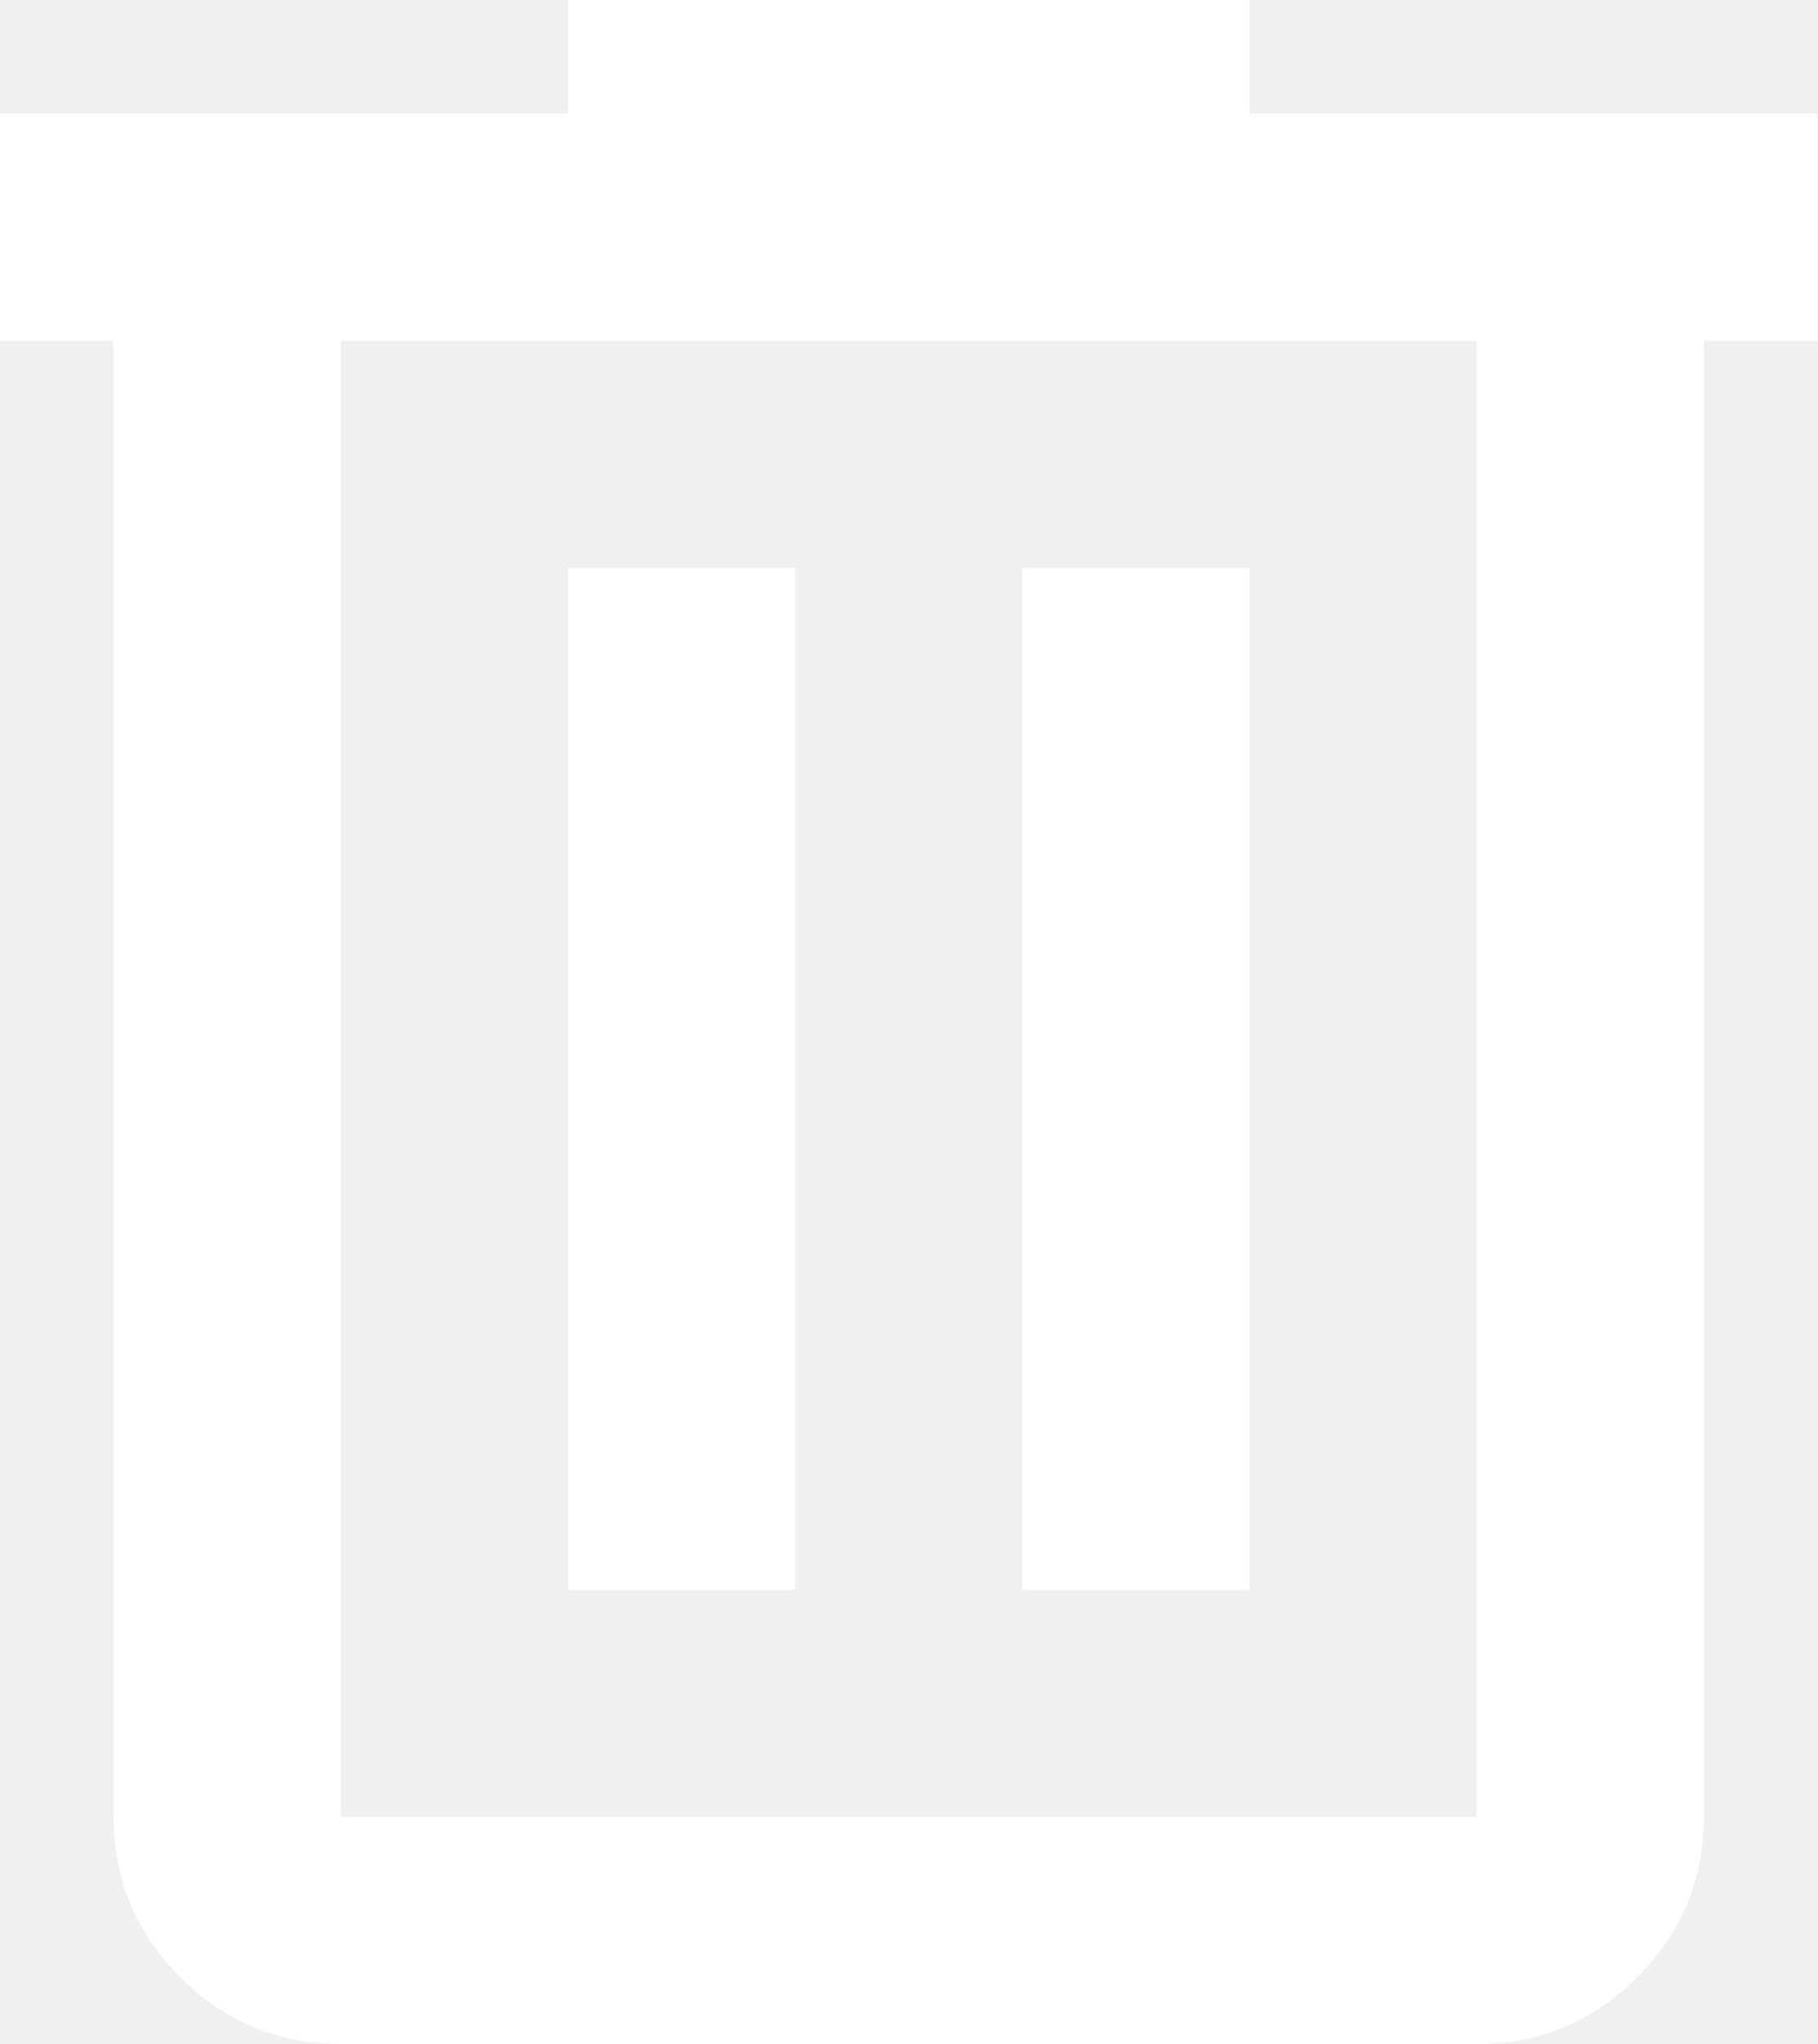
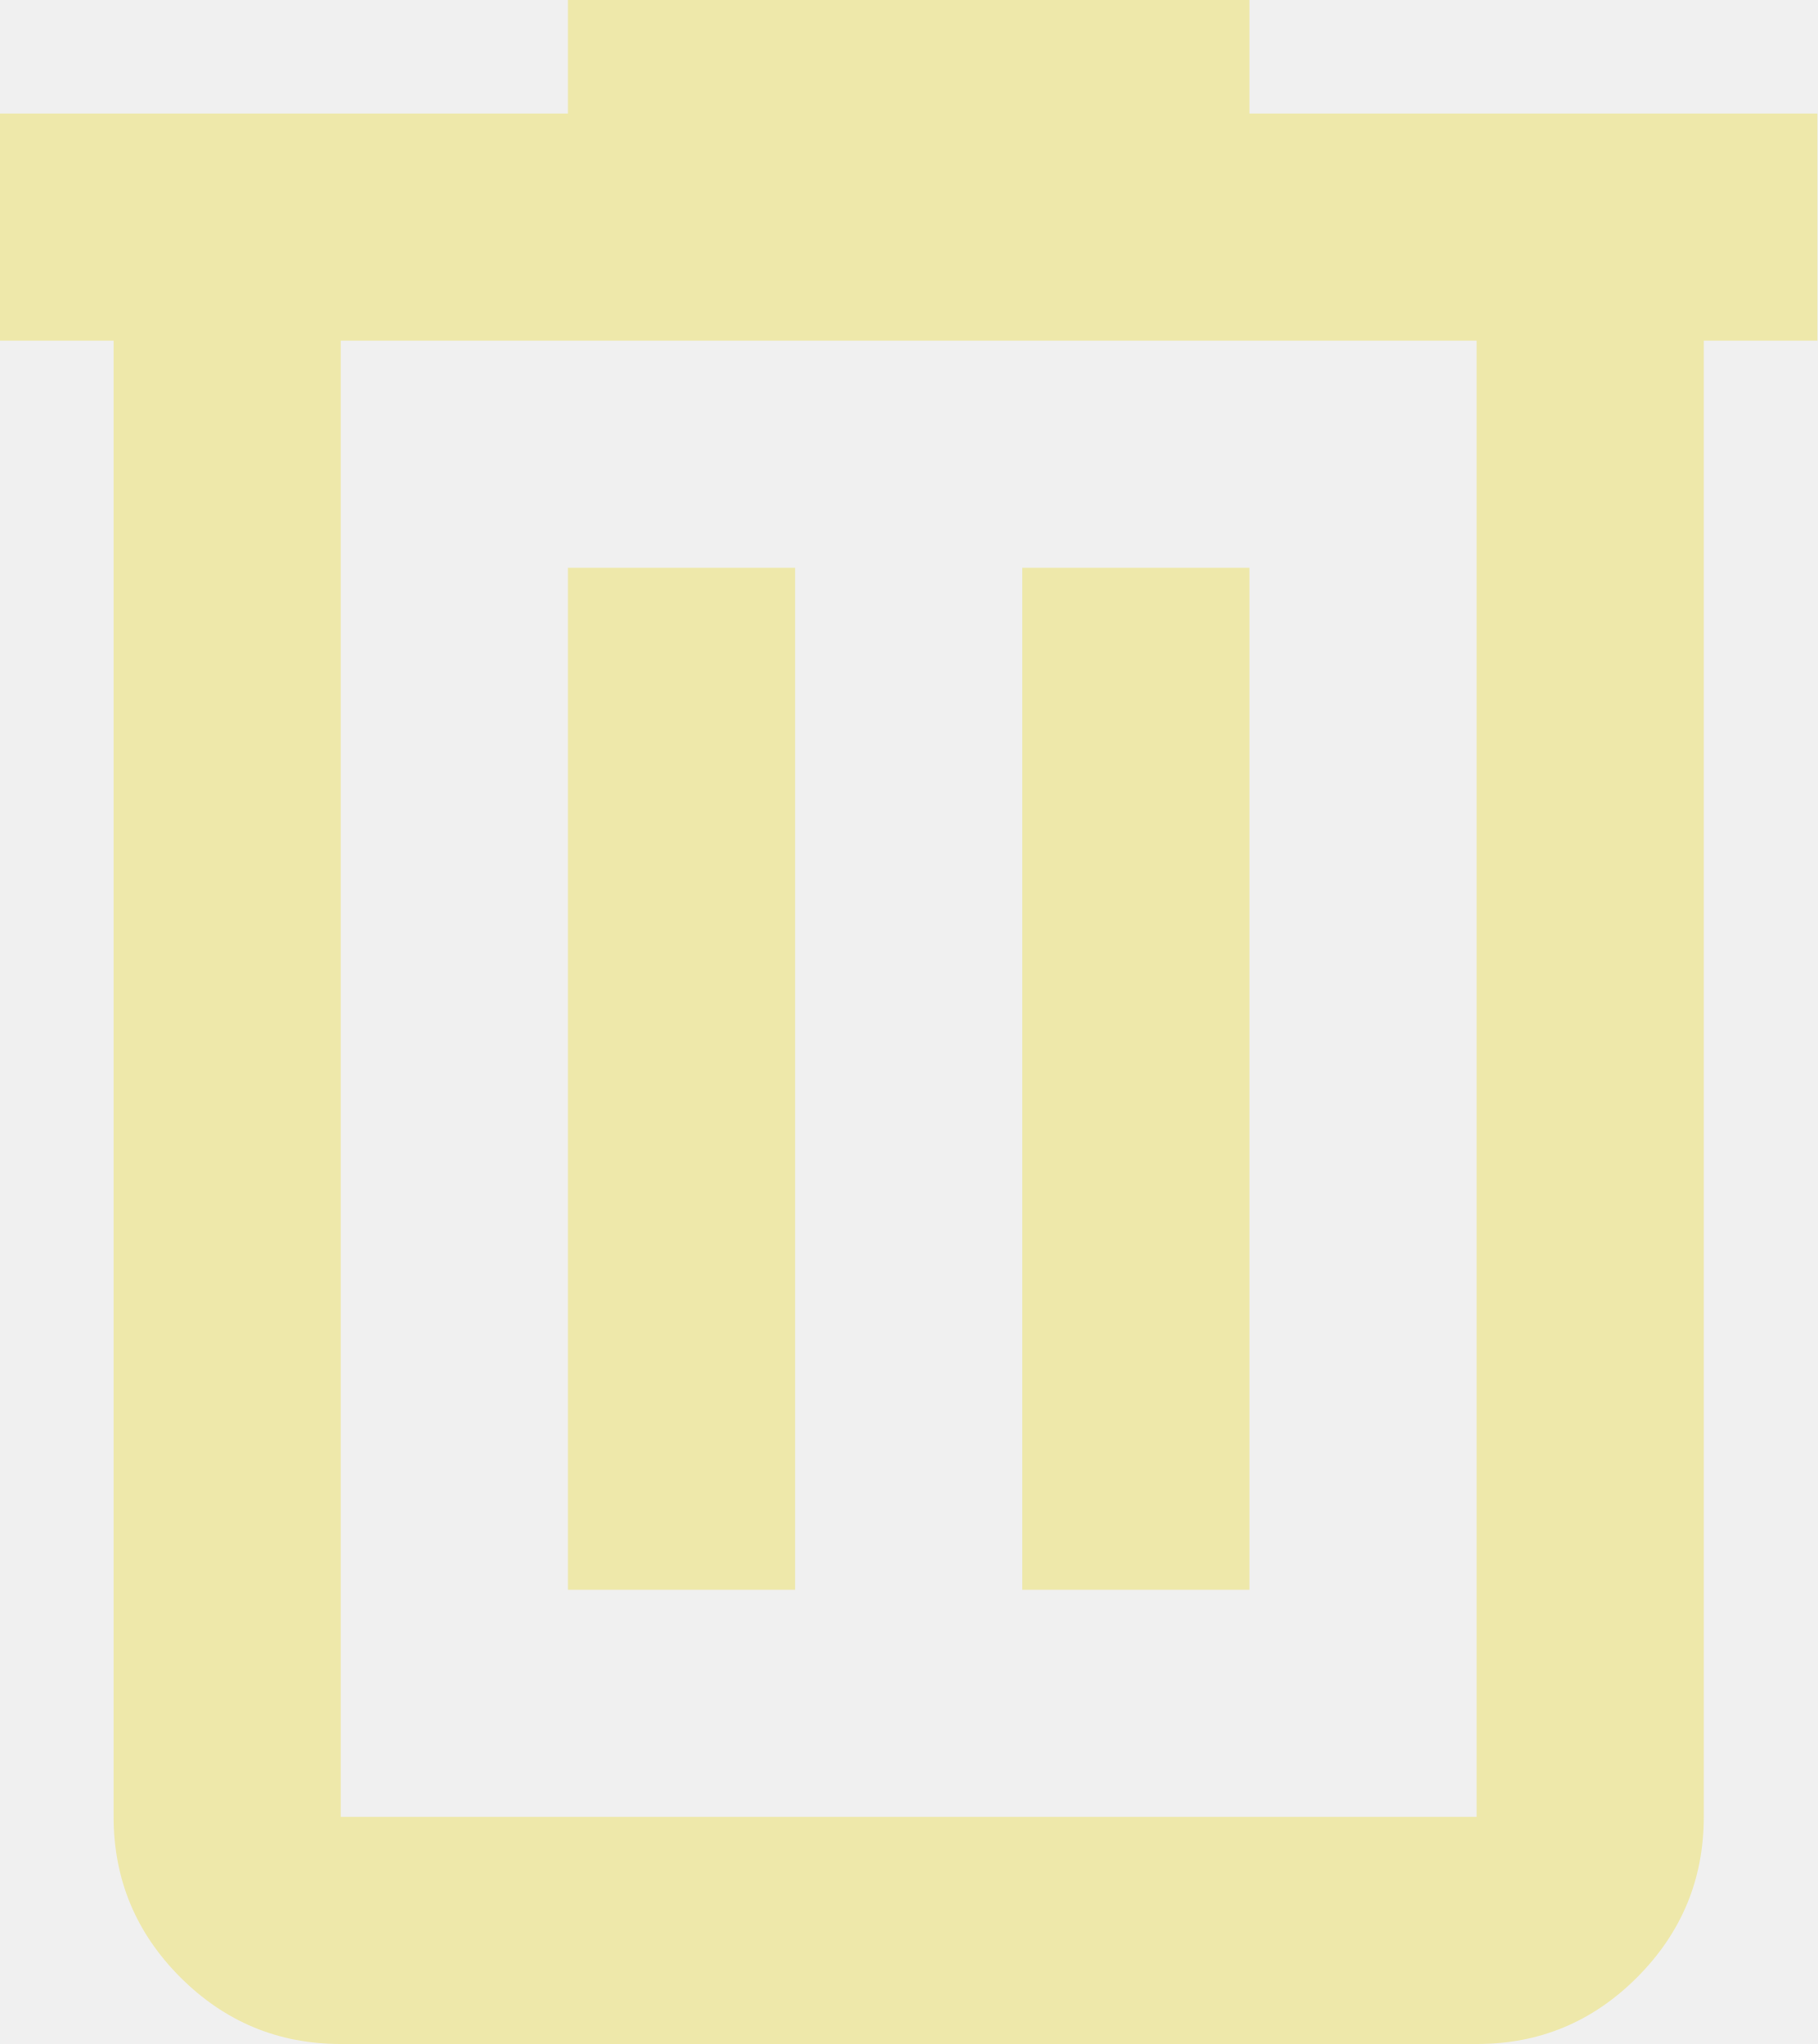
<svg xmlns="http://www.w3.org/2000/svg" width="16" height="18" viewBox="0 0 16 18" fill="none">
-   <path d="M3 18C2.45 18 1.979 17.804 1.588 17.413C1.197 17.022 1.001 16.551 1 16V3H0V1H5V0H11V1H16V3H15V16C15 16.55 14.804 17.021 14.413 17.413C14.022 17.805 13.551 18.001 13 18H3ZM13 3H3V16H13V3ZM5 14H7V5H5V14ZM9 14H11V5H9V14Z" fill="white" />
+   <path d="M3 18C2.45 18 1.979 17.804 1.588 17.413C1.197 17.022 1.001 16.551 1 16V3H0V1H5V0H11V1H16V3H15V16C15 16.55 14.804 17.021 14.413 17.413C14.022 17.805 13.551 18.001 13 18H3ZM13 3H3V16H13V3ZM5 14H7V5H5V14ZM9 14H11V5H9V14Z" fill="#EEE8AA" />
</svg>
